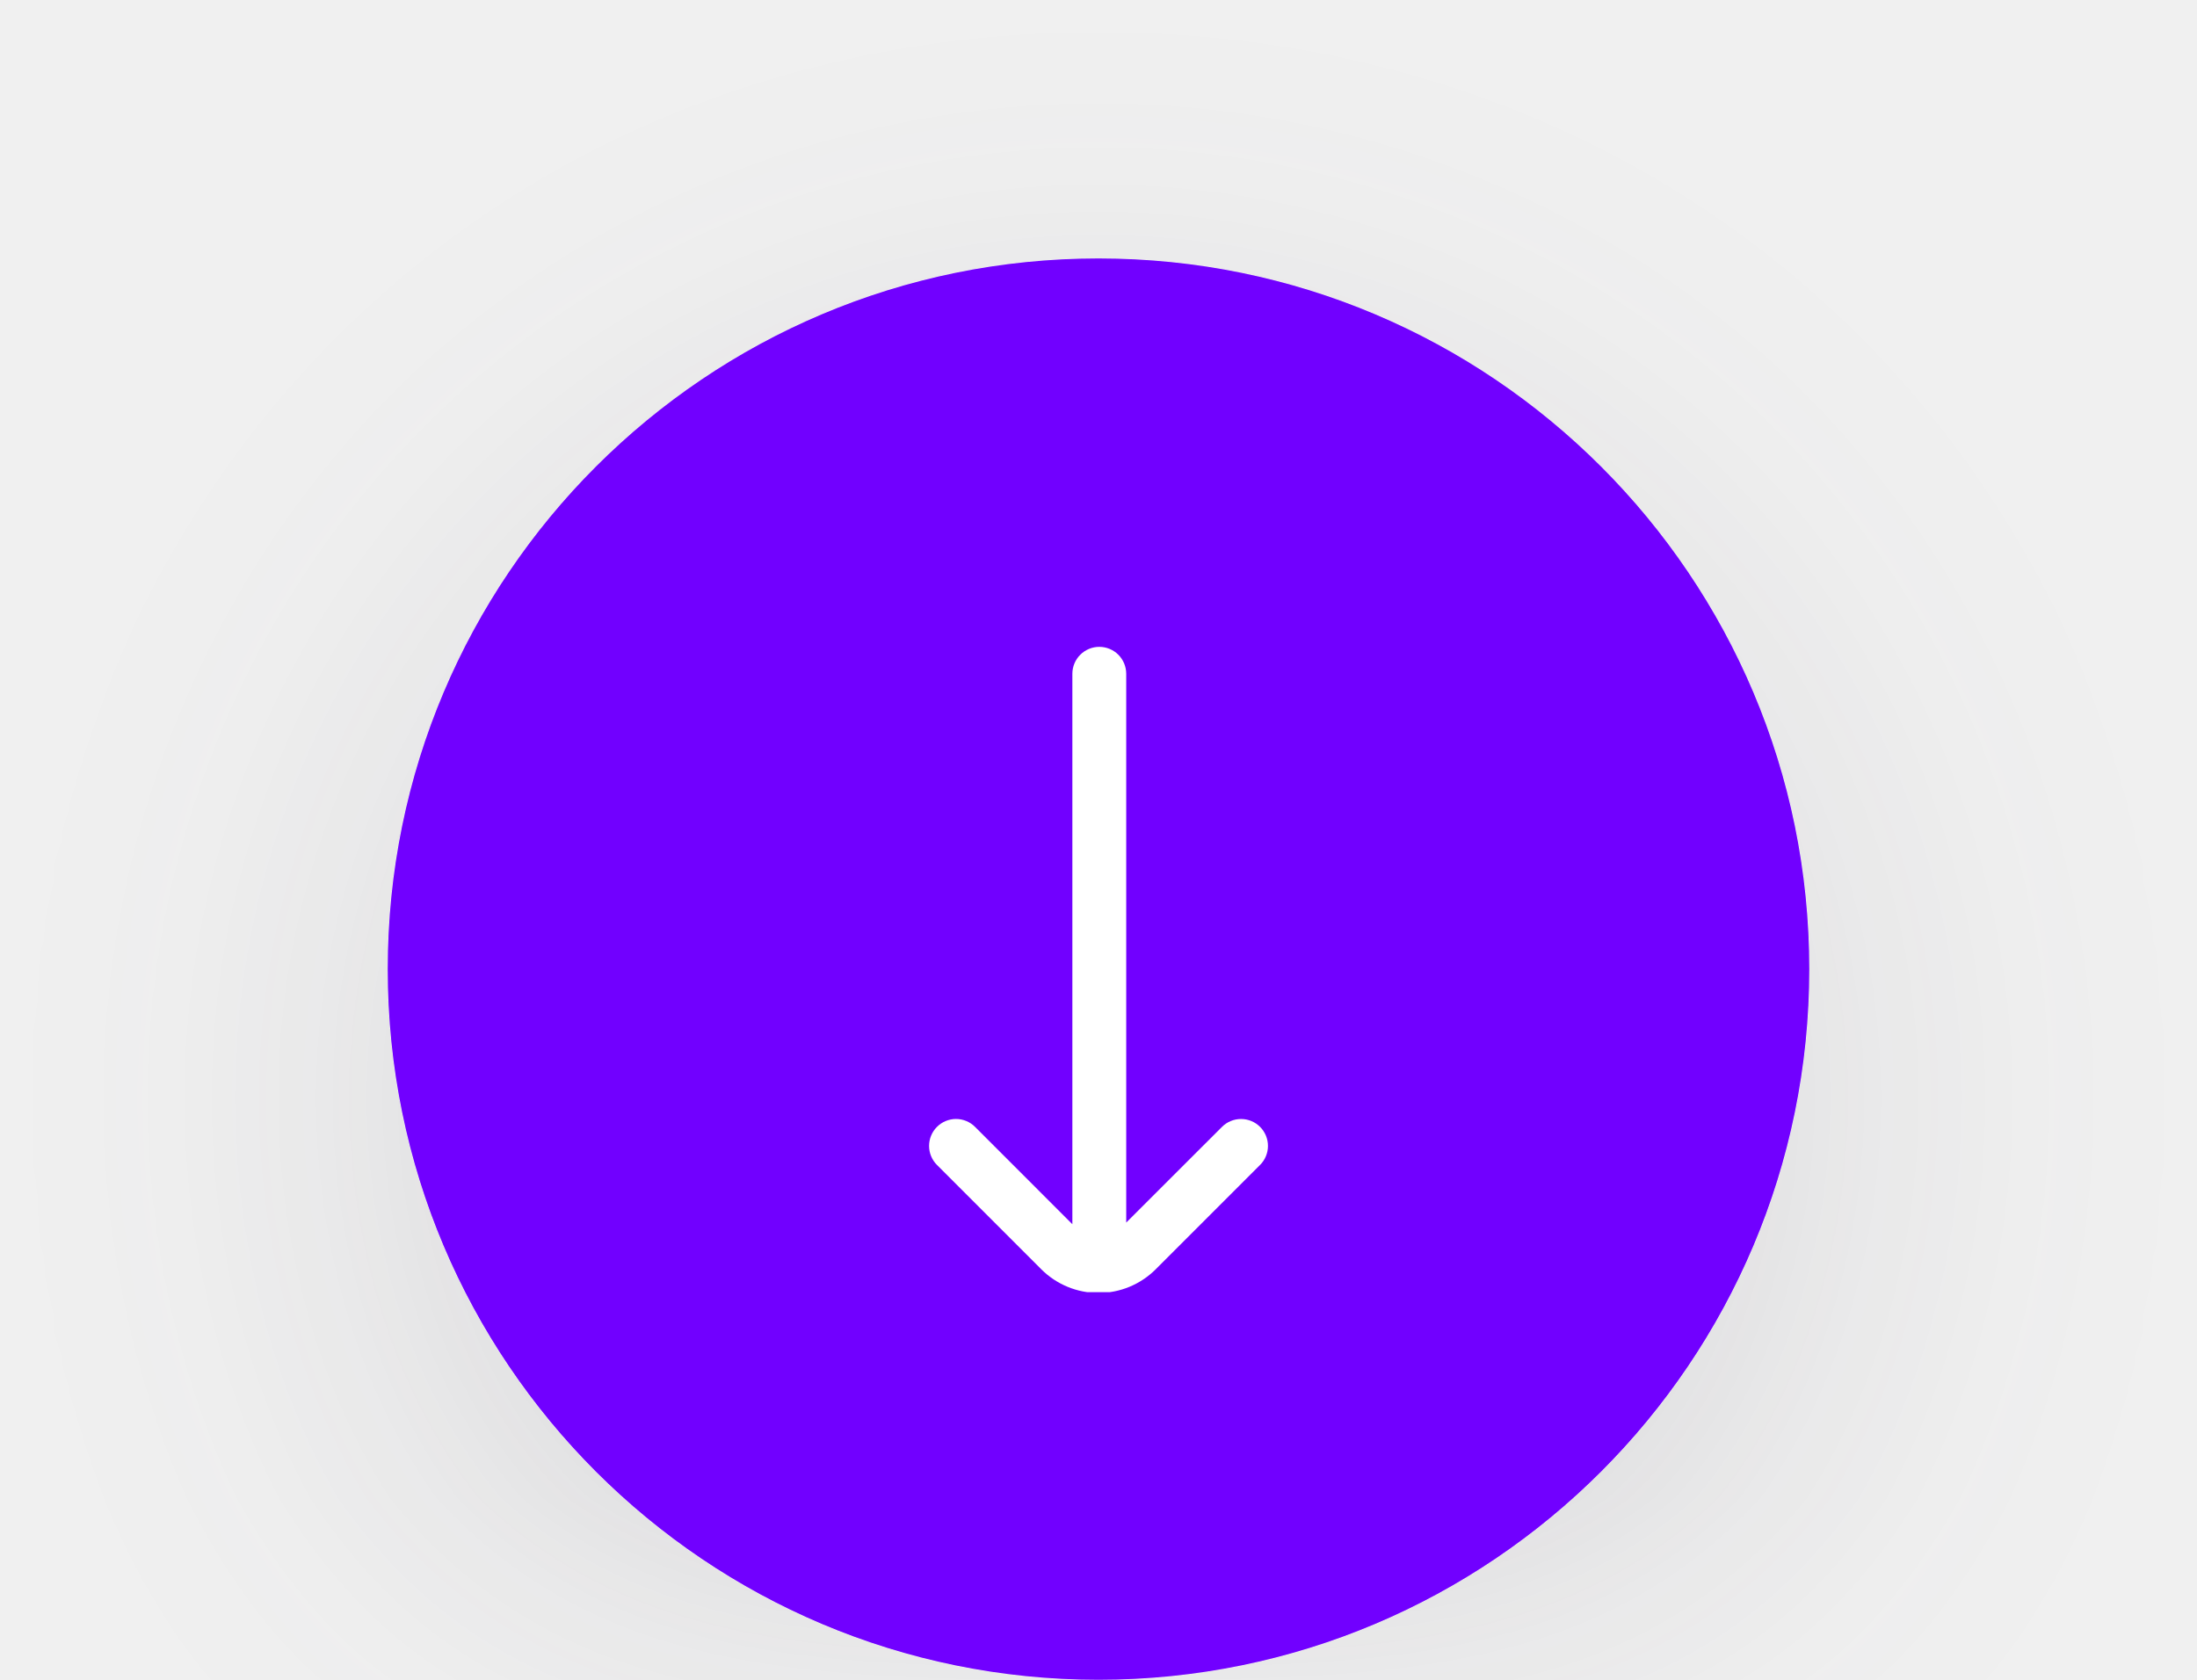
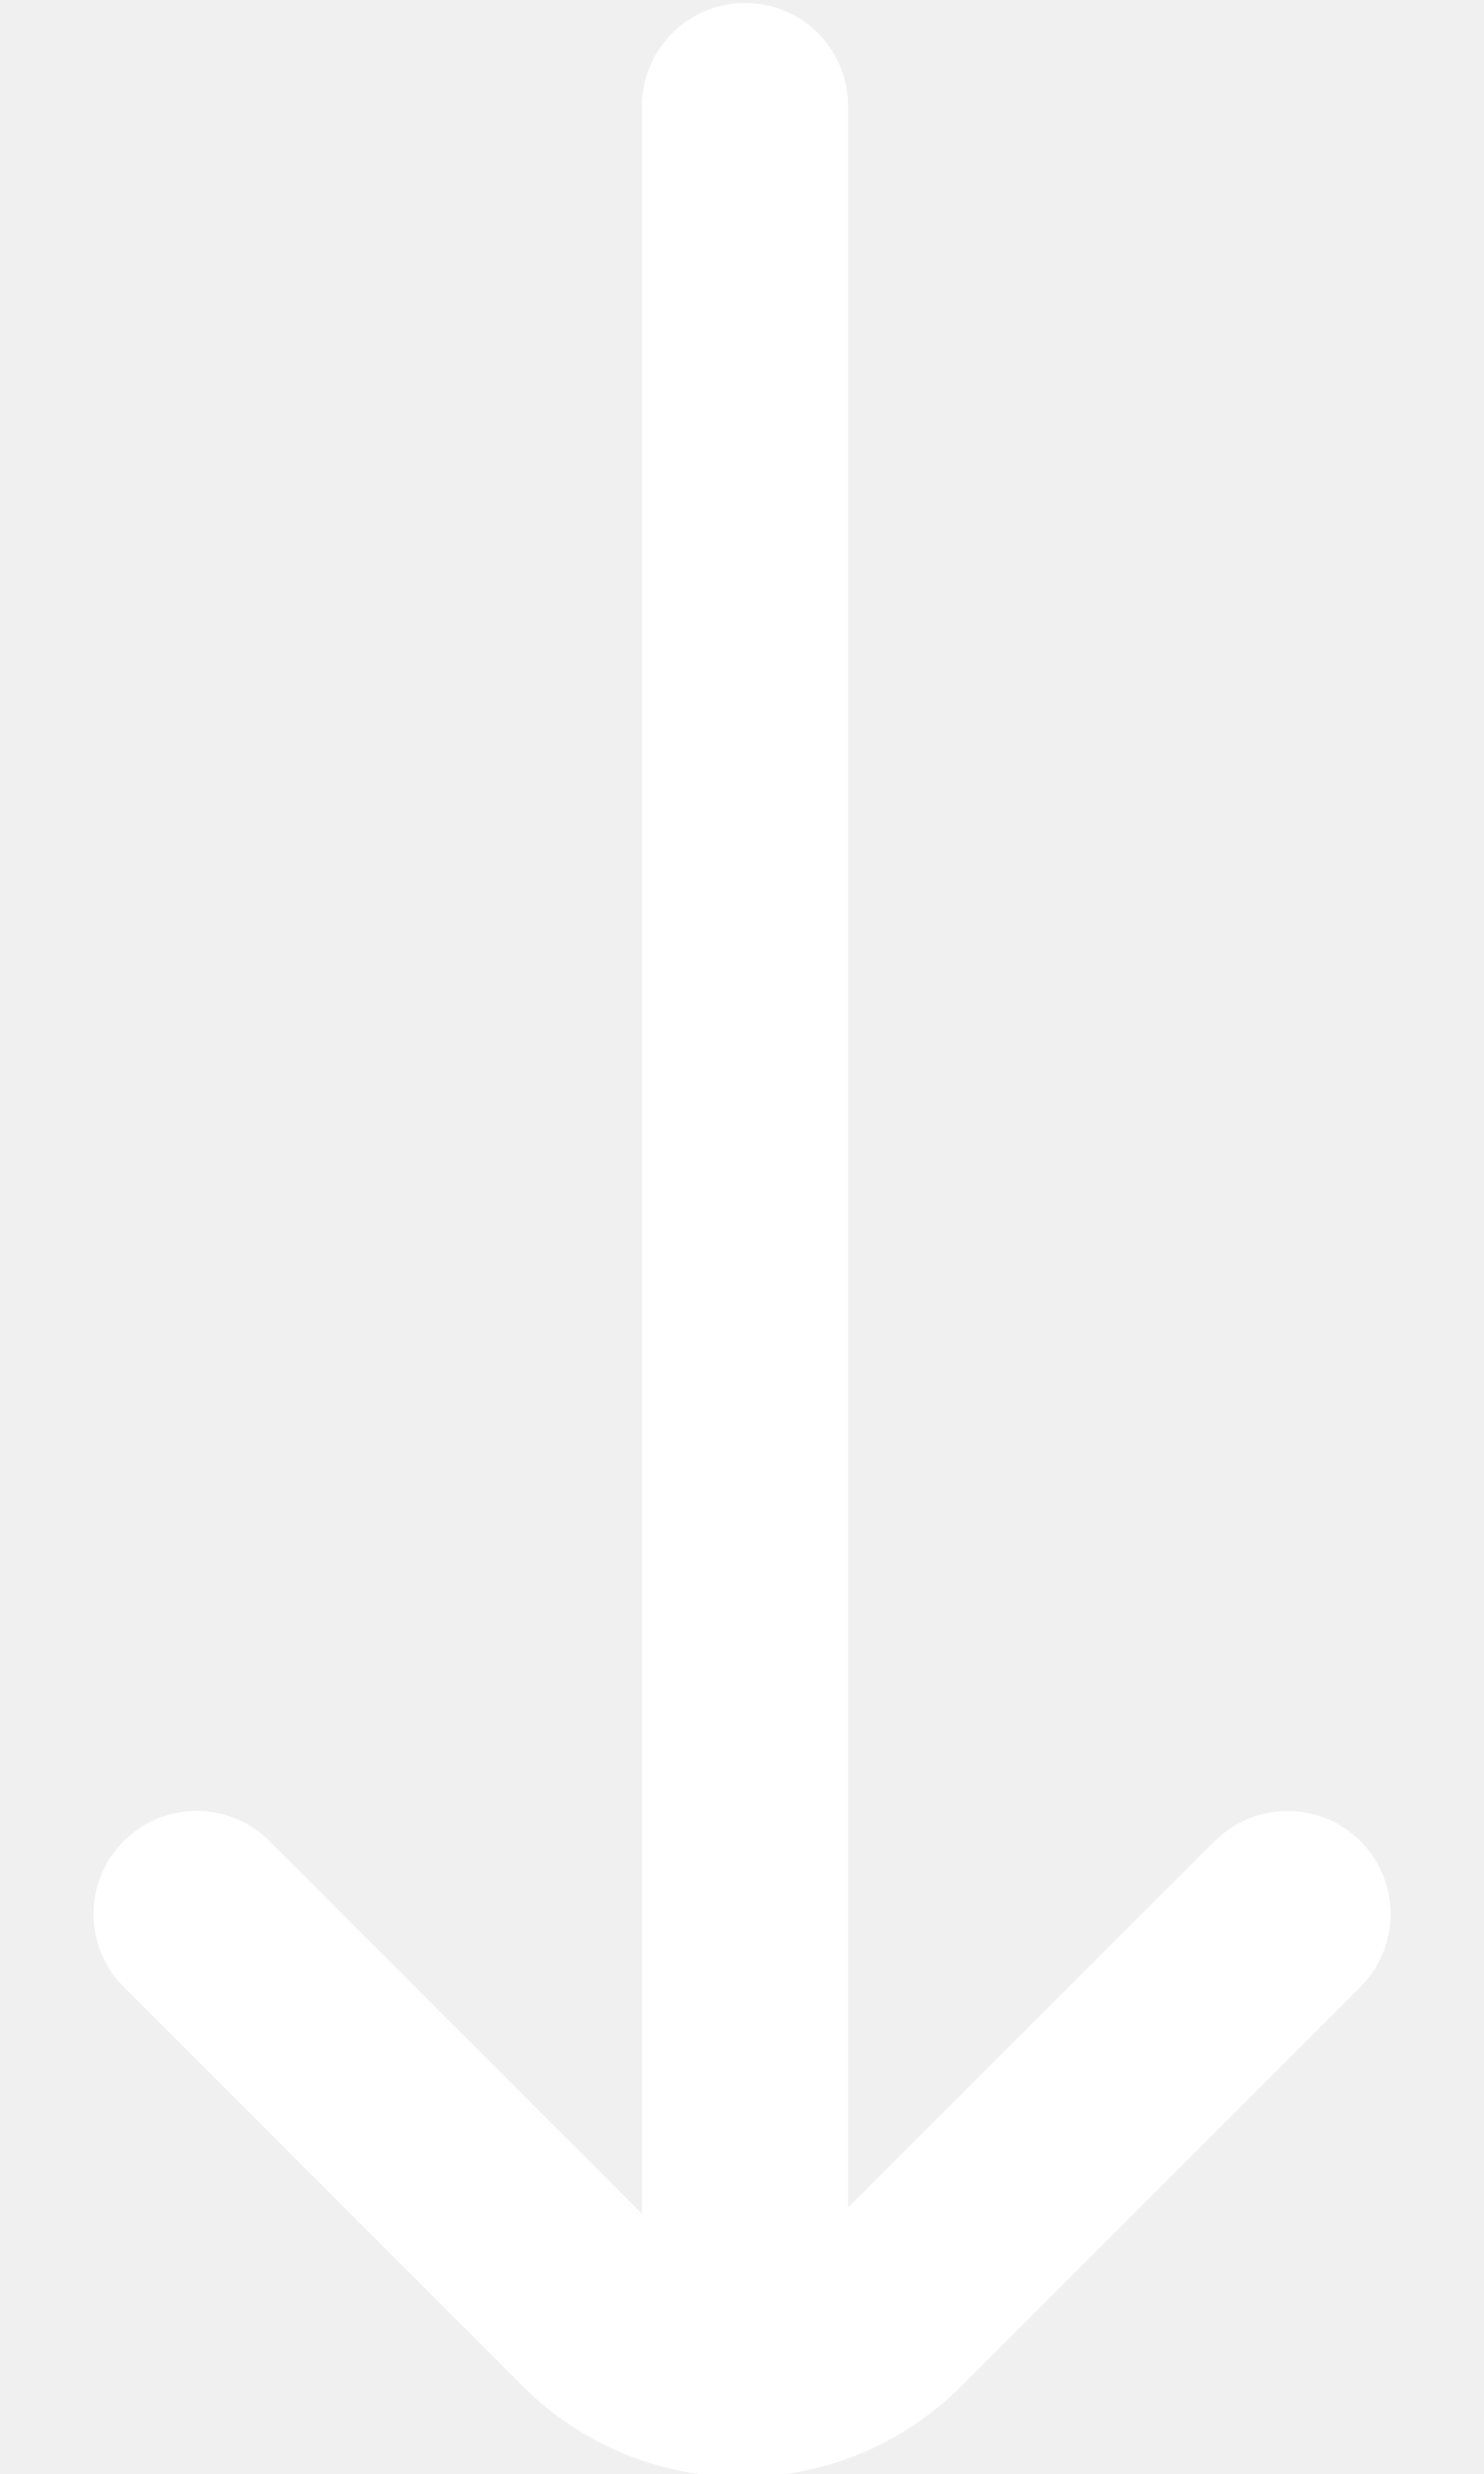
- <svg xmlns="http://www.w3.org/2000/svg" width="68" height="52" viewBox="0 0 68 52" fill="none">
-   <g filter="url(#filter0_d_1_1911)">
-     <path d="M12 30C12 17.85 21.85 8 34 8C46.15 8 56 17.85 56 30C56 42.15 46.15 52 34 52C21.85 52 12 42.15 12 30Z" fill="#7100FF" />
-     <g clip-path="url(#clip0_1_1911)">
-       <path d="M35.769 39.294L39.001 36.062C39.157 35.906 39.245 35.694 39.245 35.473C39.245 35.252 39.157 35.04 39.001 34.884C38.844 34.727 38.633 34.64 38.411 34.64C38.191 34.64 37.979 34.727 37.822 34.884L34.858 37.846L34.858 20.858C34.858 20.637 34.77 20.425 34.614 20.268C34.458 20.112 34.246 20.024 34.025 20.024C33.804 20.024 33.592 20.112 33.436 20.268C33.279 20.425 33.191 20.637 33.191 20.858L33.191 37.897L30.179 34.884C30.102 34.806 30.01 34.745 29.909 34.703C29.807 34.661 29.699 34.639 29.589 34.639C29.48 34.639 29.371 34.661 29.27 34.703C29.169 34.745 29.077 34.806 29 34.884C28.844 35.04 28.756 35.252 28.756 35.473C28.756 35.694 28.844 35.906 29 36.062L32.232 39.295C32.702 39.763 33.338 40.025 34.001 40.025C34.664 40.025 35.299 39.762 35.769 39.294Z" fill="white" />
-     </g>
-   </g>
-   <defs>
-     <filter id="filter0_d_1_1911" x="0" y="0" width="68" height="68" filterUnits="userSpaceOnUse" color-interpolation-filters="sRGB">
-       <feFlood flood-opacity="0" result="BackgroundImageFix" />
-       <feColorMatrix in="SourceAlpha" type="matrix" values="0 0 0 0 0 0 0 0 0 0 0 0 0 0 0 0 0 0 127 0" result="hardAlpha" />
-       <feOffset dy="4" />
-       <feGaussianBlur stdDeviation="6" />
-       <feComposite in2="hardAlpha" operator="out" />
-       <feColorMatrix type="matrix" values="0 0 0 0 0.231 0 0 0 0 0.216 0 0 0 0 0.282 0 0 0 0.12 0" />
-       <feBlend mode="normal" in2="BackgroundImageFix" result="effect1_dropShadow_1_1911" />
-       <feBlend mode="normal" in="SourceGraphic" in2="effect1_dropShadow_1_1911" result="shape" />
-     </filter>
-     <clipPath id="clip0_1_1911">
-       <rect width="20" height="20" fill="white" transform="translate(24 20)" />
-     </clipPath>
-   </defs>
+ <svg xmlns="http://www.w3.org/2000/svg" width="12" height="20" viewBox="0 0 12 20" fill="none">
+   <path d="M7.769 19.294L11.001 16.062C11.157 15.906 11.245 15.694 11.245 15.473C11.245 15.252 11.157 15.04 11.001 14.884C10.844 14.727 10.633 14.64 10.412 14.64C10.191 14.64 9.979 14.727 9.822 14.884L6.858 17.846L6.858 0.858C6.858 0.637 6.77 0.425 6.614 0.268C6.458 0.112 6.246 0.024 6.025 0.024C5.804 0.024 5.592 0.112 5.436 0.268C5.279 0.425 5.191 0.637 5.191 0.858L5.191 17.897L2.179 14.884C2.102 14.806 2.01 14.745 1.909 14.703C1.807 14.661 1.699 14.639 1.589 14.639C1.48 14.639 1.371 14.661 1.27 14.703C1.169 14.745 1.077 14.806 1 14.884C0.844 15.04 0.756 15.252 0.756 15.473C0.756 15.694 0.844 15.906 1 16.062L4.232 19.295C4.702 19.763 5.338 20.025 6.001 20.025C6.664 20.025 7.299 19.762 7.769 19.294Z" fill="white" />
</svg>
